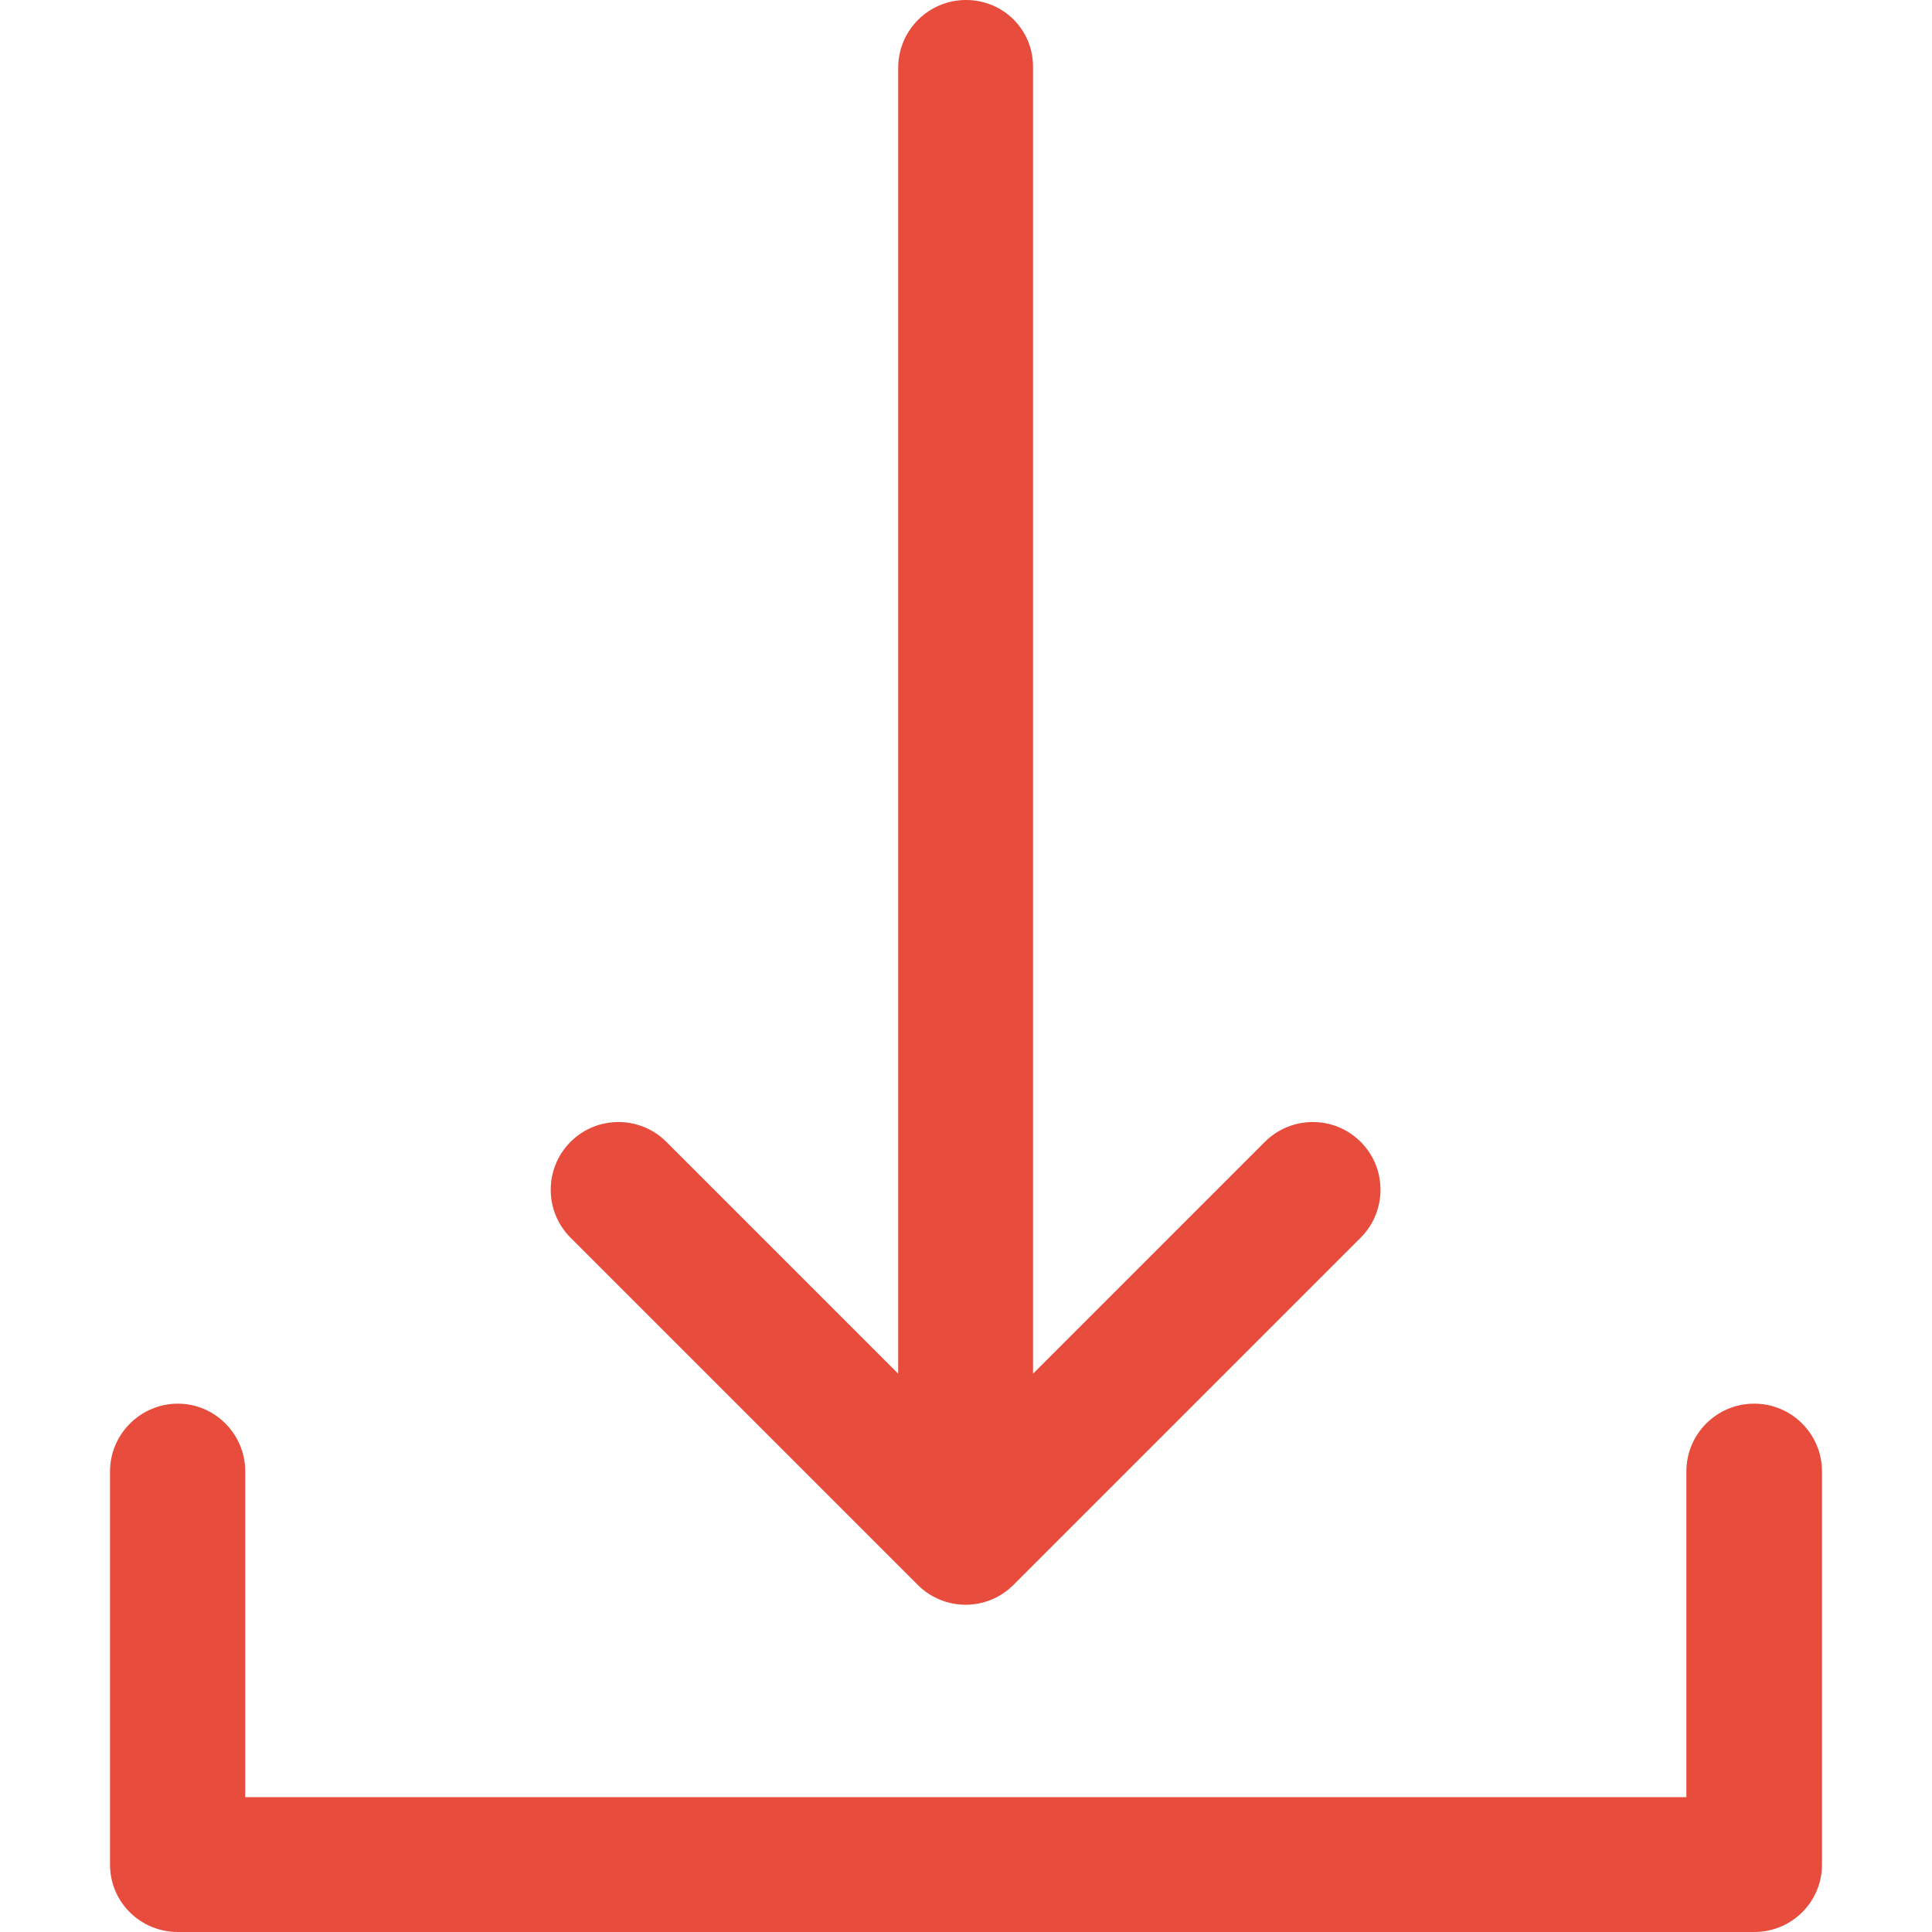
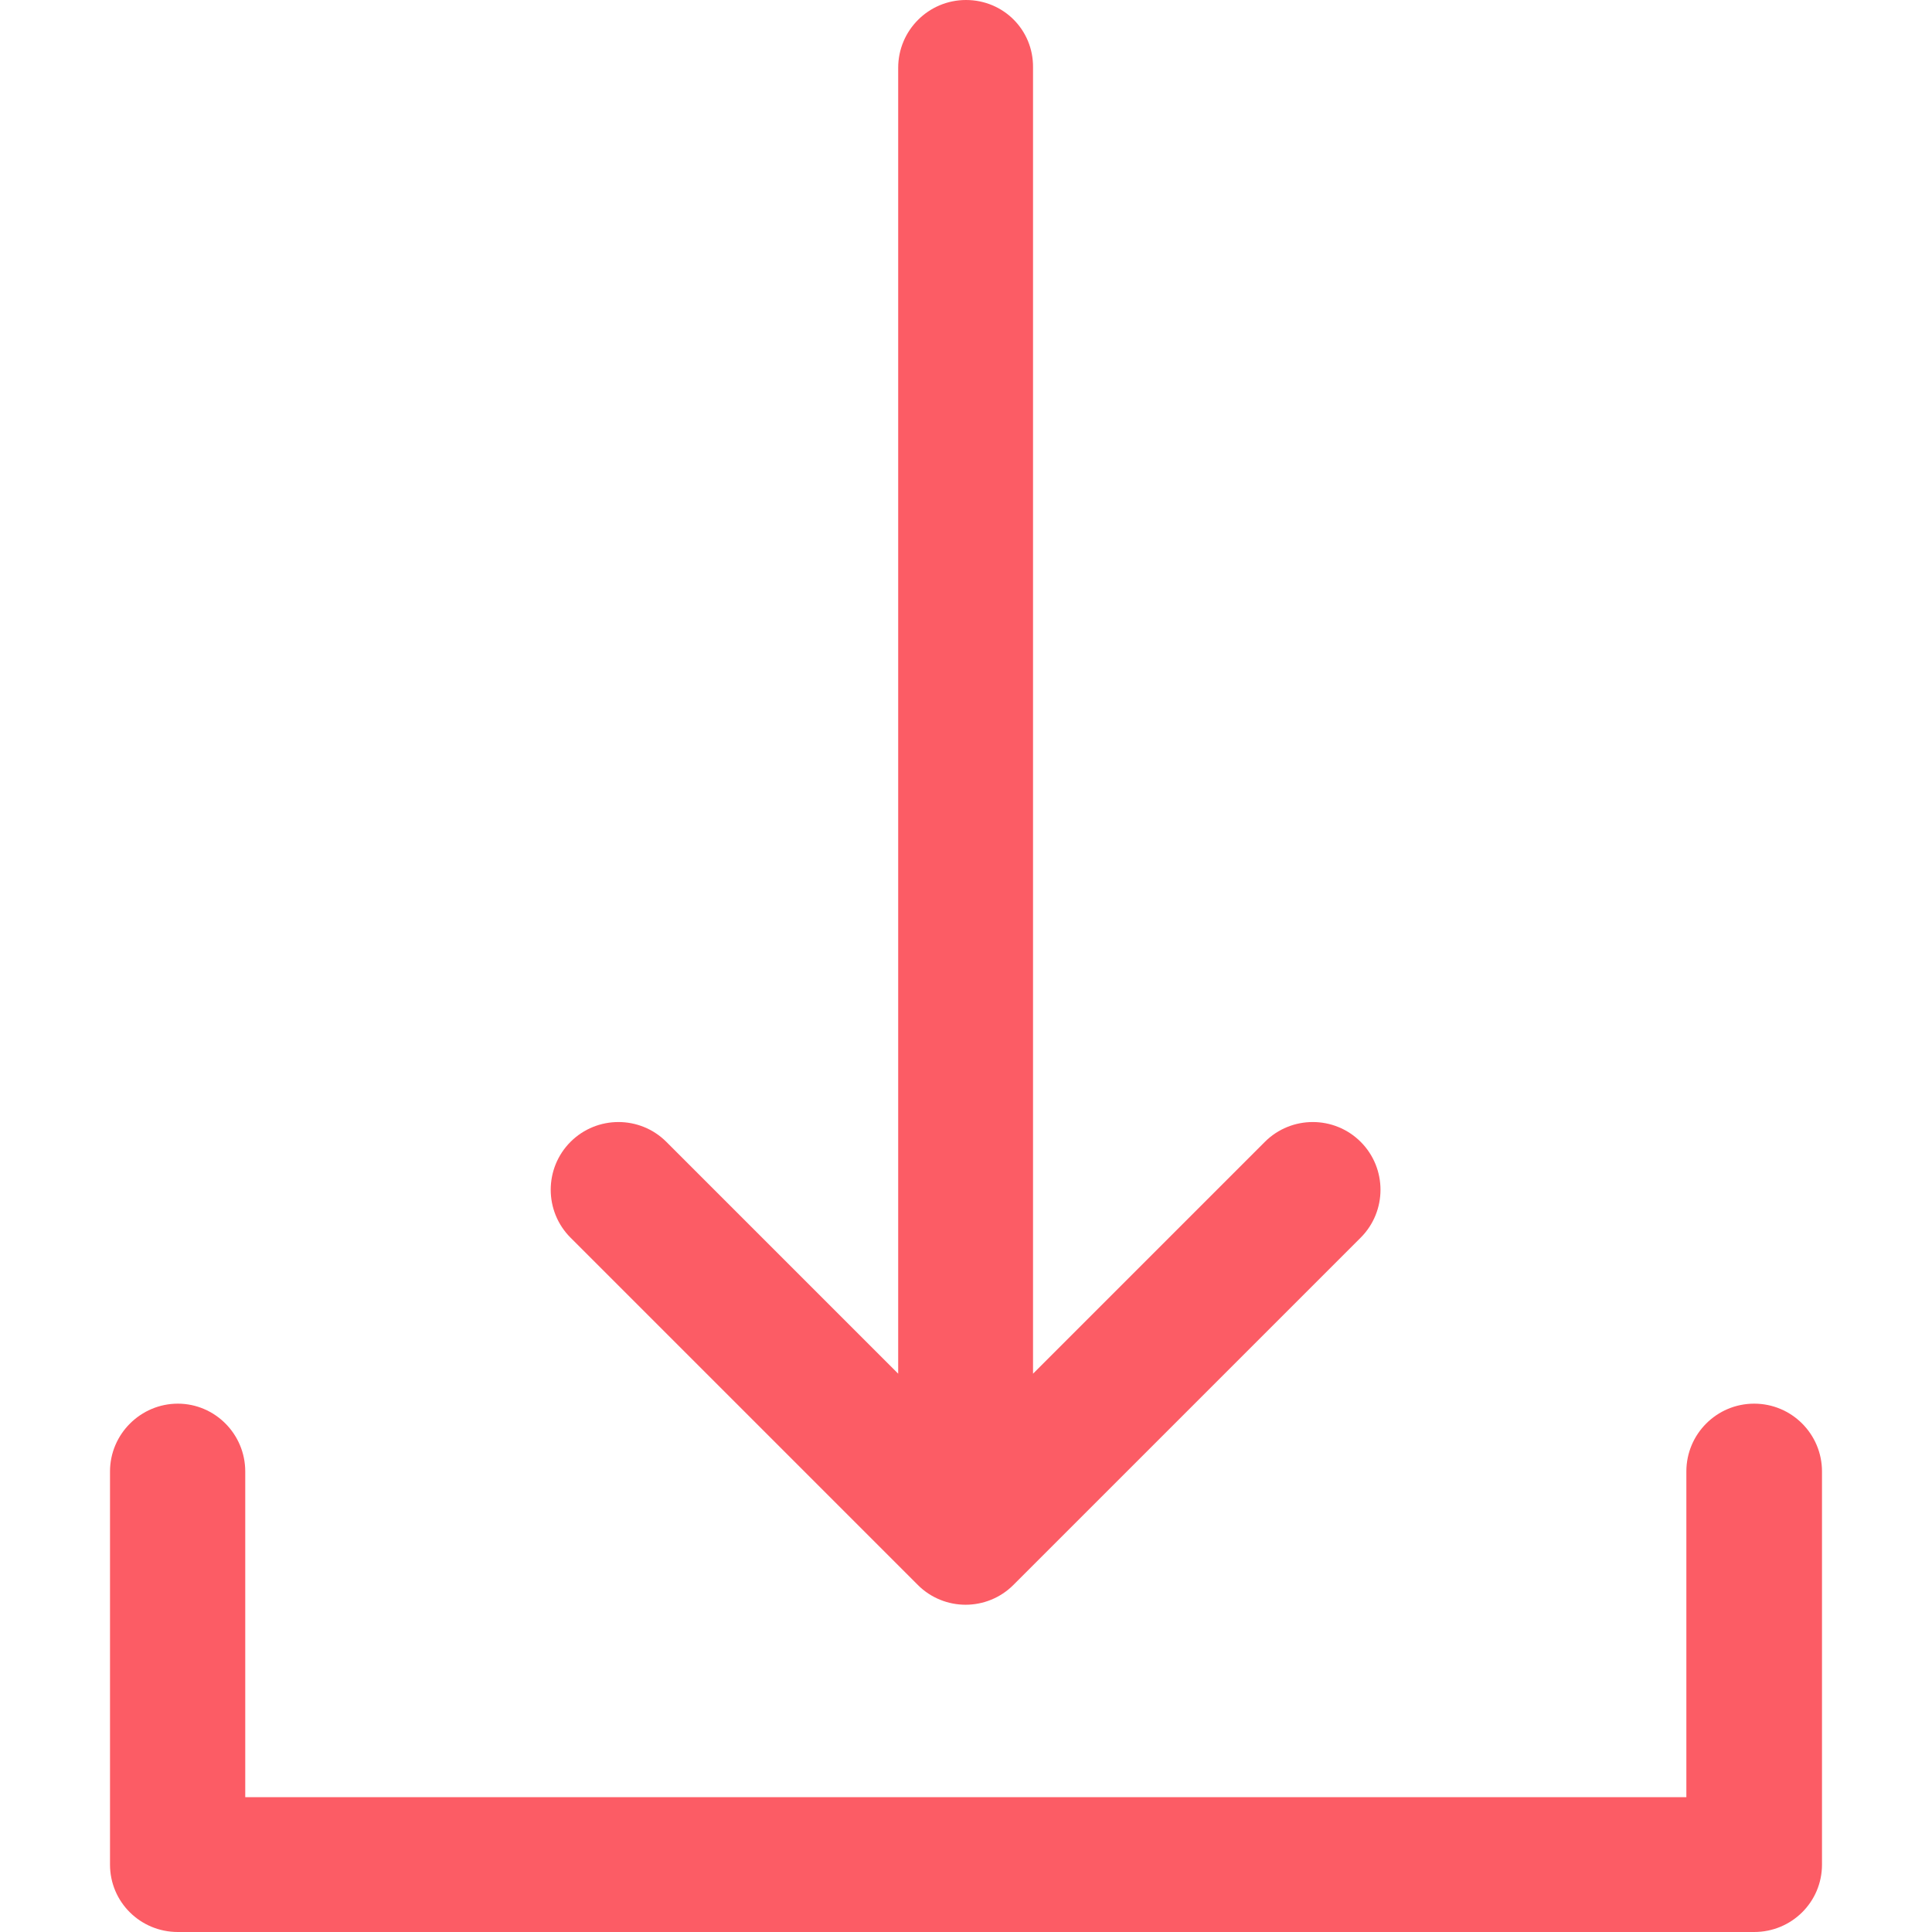
- <svg xmlns="http://www.w3.org/2000/svg" fill="#e74c3c" version="1.1" id="Capa_1" x="0px" y="0px" viewBox="0 0 490 490" style="enable-background:new 0 0 490 490;" xml:space="preserve">
+ <svg xmlns="http://www.w3.org/2000/svg" fill="#fc5c65" version="1.1" id="Capa_1" x="0px" y="0px" viewBox="0 0 490 490" style="enable-background:new 0 0 490 490;" xml:space="preserve">
  <g>
    <g>
      <g>
        <path d="M245,0c-9.5,0-17.2,7.7-17.2,17.2v331.2L169,289.6c-6.7-6.7-17.6-6.7-24.3,0s-6.7,17.6,0,24.3l88.1,88.1     c3.3,3.3,7.7,5,12.1,5c4.4,0,8.8-1.7,12.1-5l88.1-88.1c6.7-6.7,6.7-17.6,0-24.3c-6.7-6.7-17.6-6.7-24.3,0L262,348.4V17.1     C262.1,7.6,254.5,0,245,0z" />
        <path d="M462.1,472.9v-99.7c0-9.5-7.7-17.2-17.2-17.2s-17.2,7.7-17.2,17.2v82.6H62.2v-82.6c0-9.5-7.7-17.2-17.1-17.2     s-17.2,7.7-17.2,17.2v99.7c0,9.5,7.7,17.1,17.2,17.1h399.8C454.4,490,462.1,482.4,462.1,472.9z" />
      </g>
    </g>
    <g>
	</g>
    <g>
	</g>
    <g>
	</g>
    <g>
	</g>
    <g>
	</g>
    <g>
	</g>
    <g>
	</g>
    <g>
	</g>
    <g>
	</g>
    <g>
	</g>
    <g>
	</g>
    <g>
	</g>
    <g>
	</g>
    <g>
	</g>
    <g>
	</g>
  </g>
  <g>
</g>
  <g>
</g>
  <g>
</g>
  <g>
</g>
  <g>
</g>
  <g>
</g>
  <g>
</g>
  <g>
</g>
  <g>
</g>
  <g>
</g>
  <g>
</g>
  <g>
</g>
  <g>
</g>
  <g>
</g>
  <g>
</g>
</svg>
